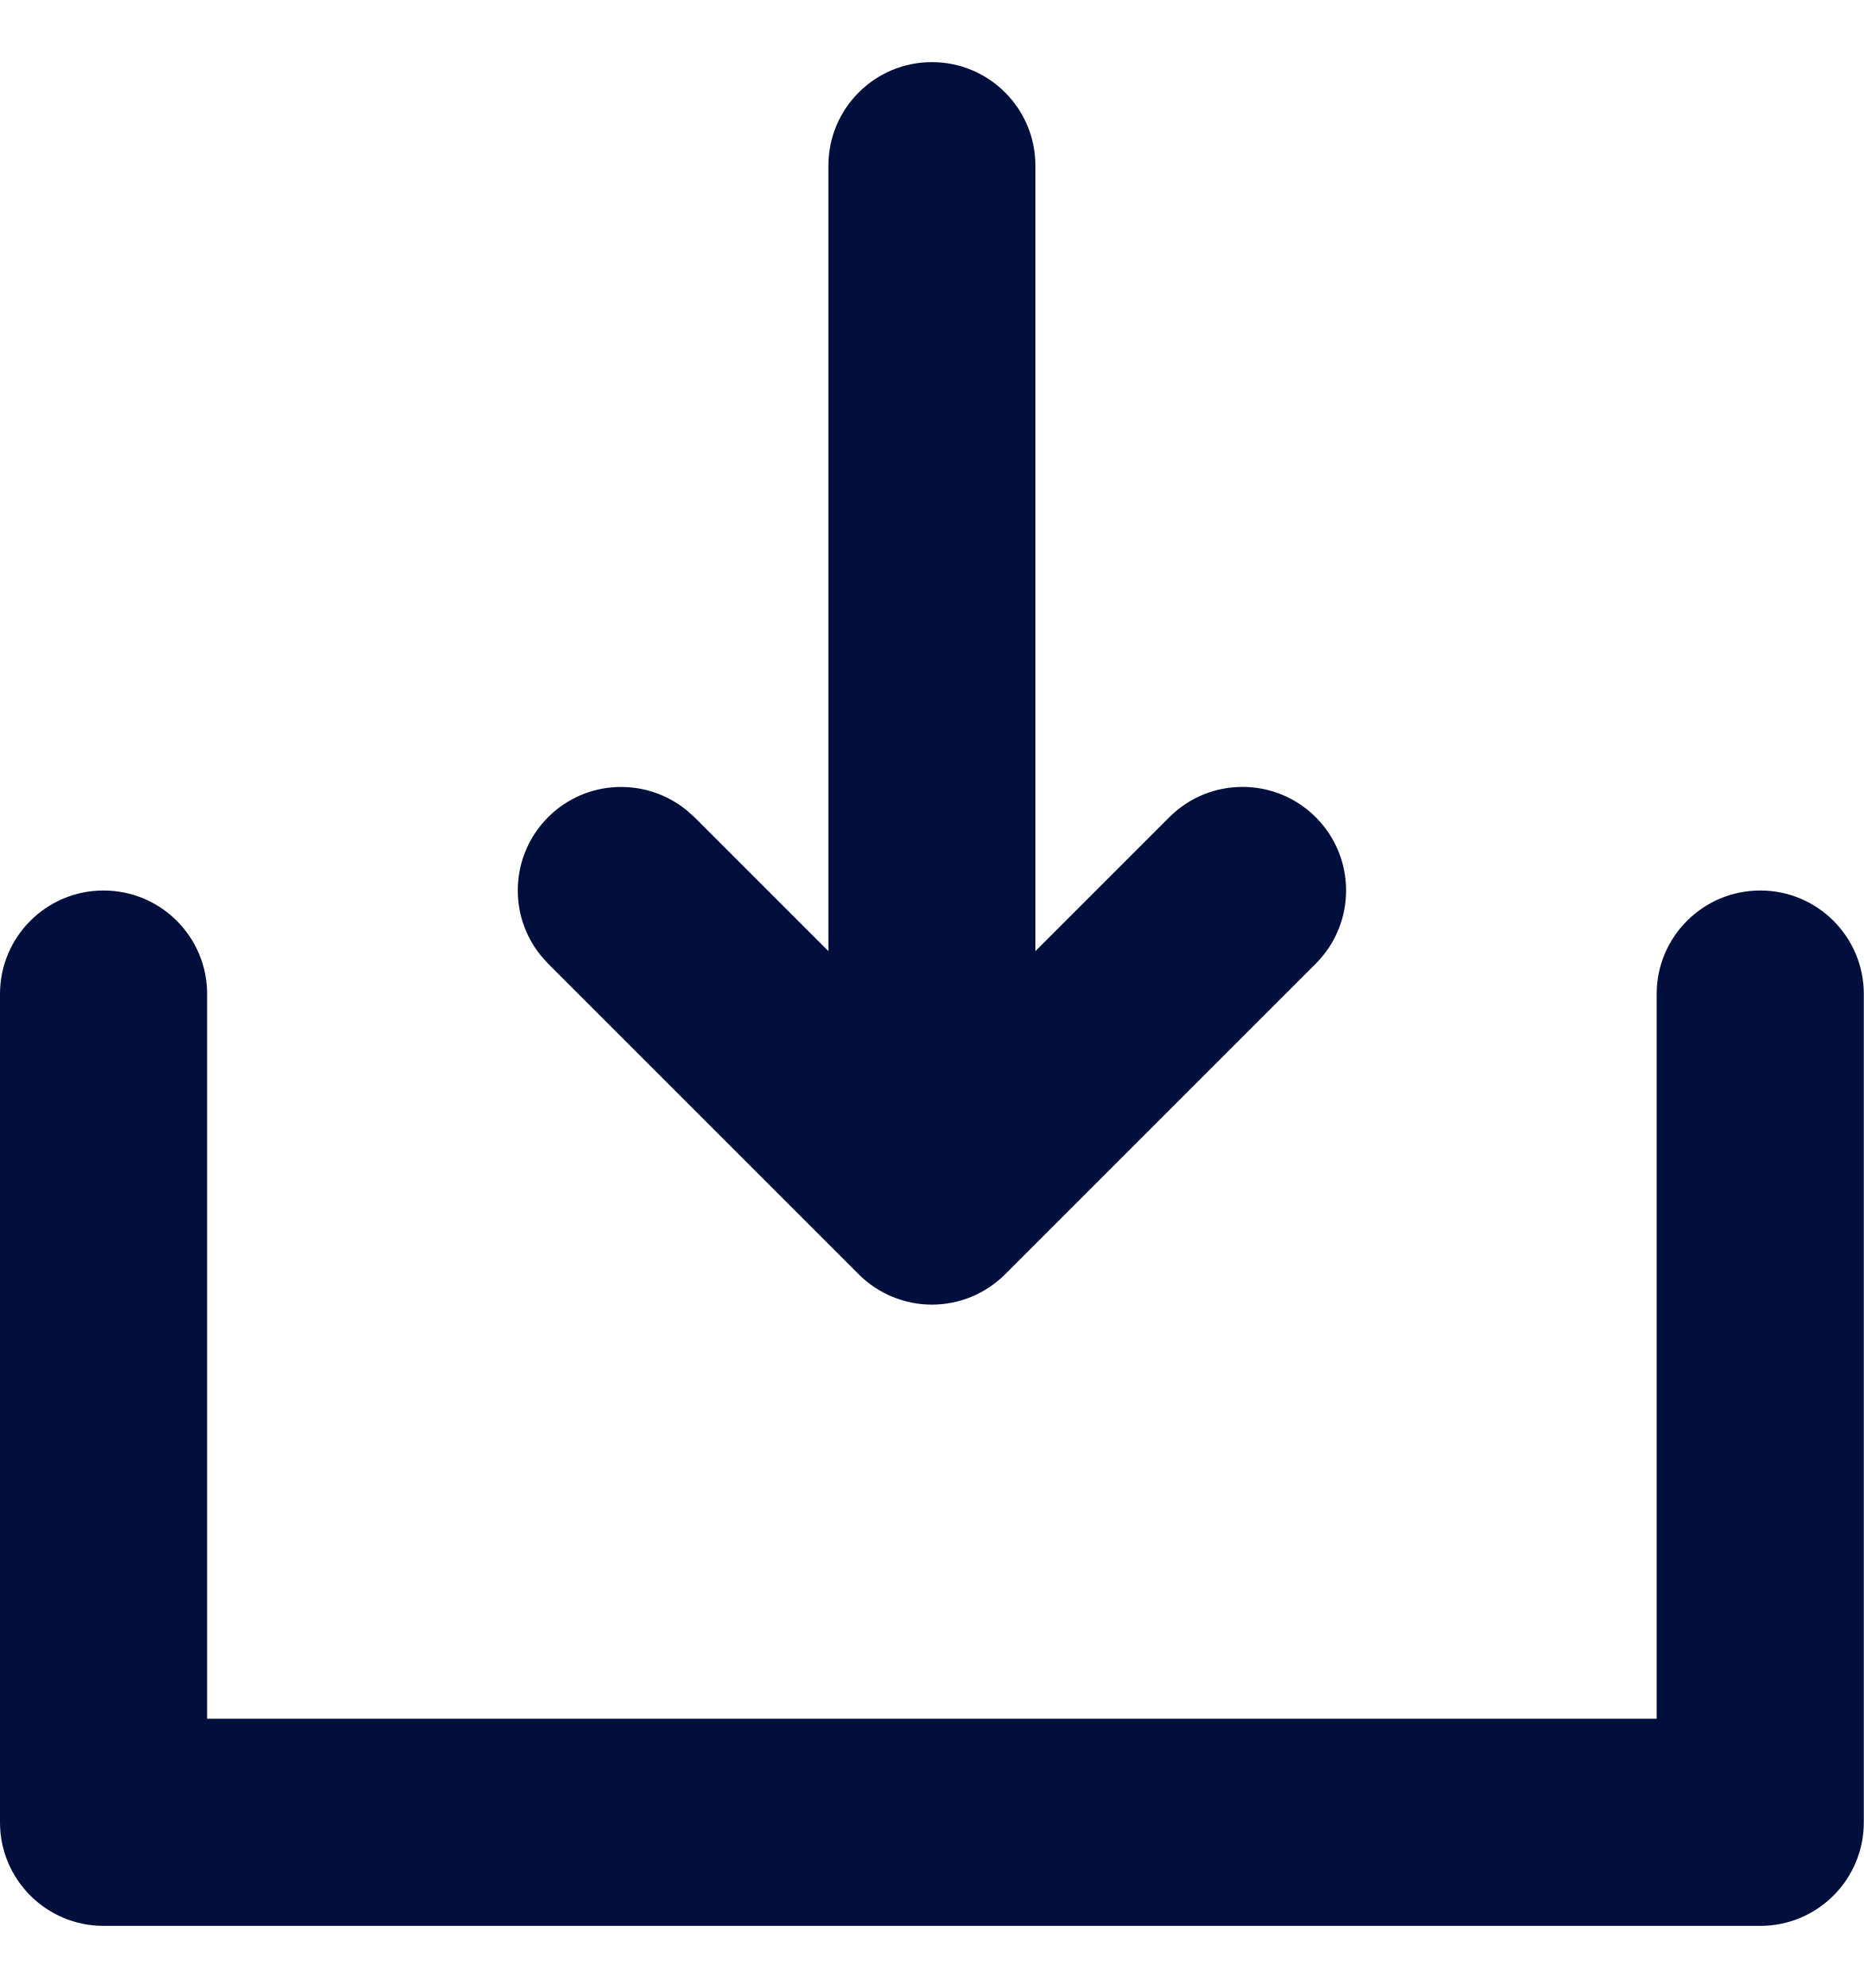
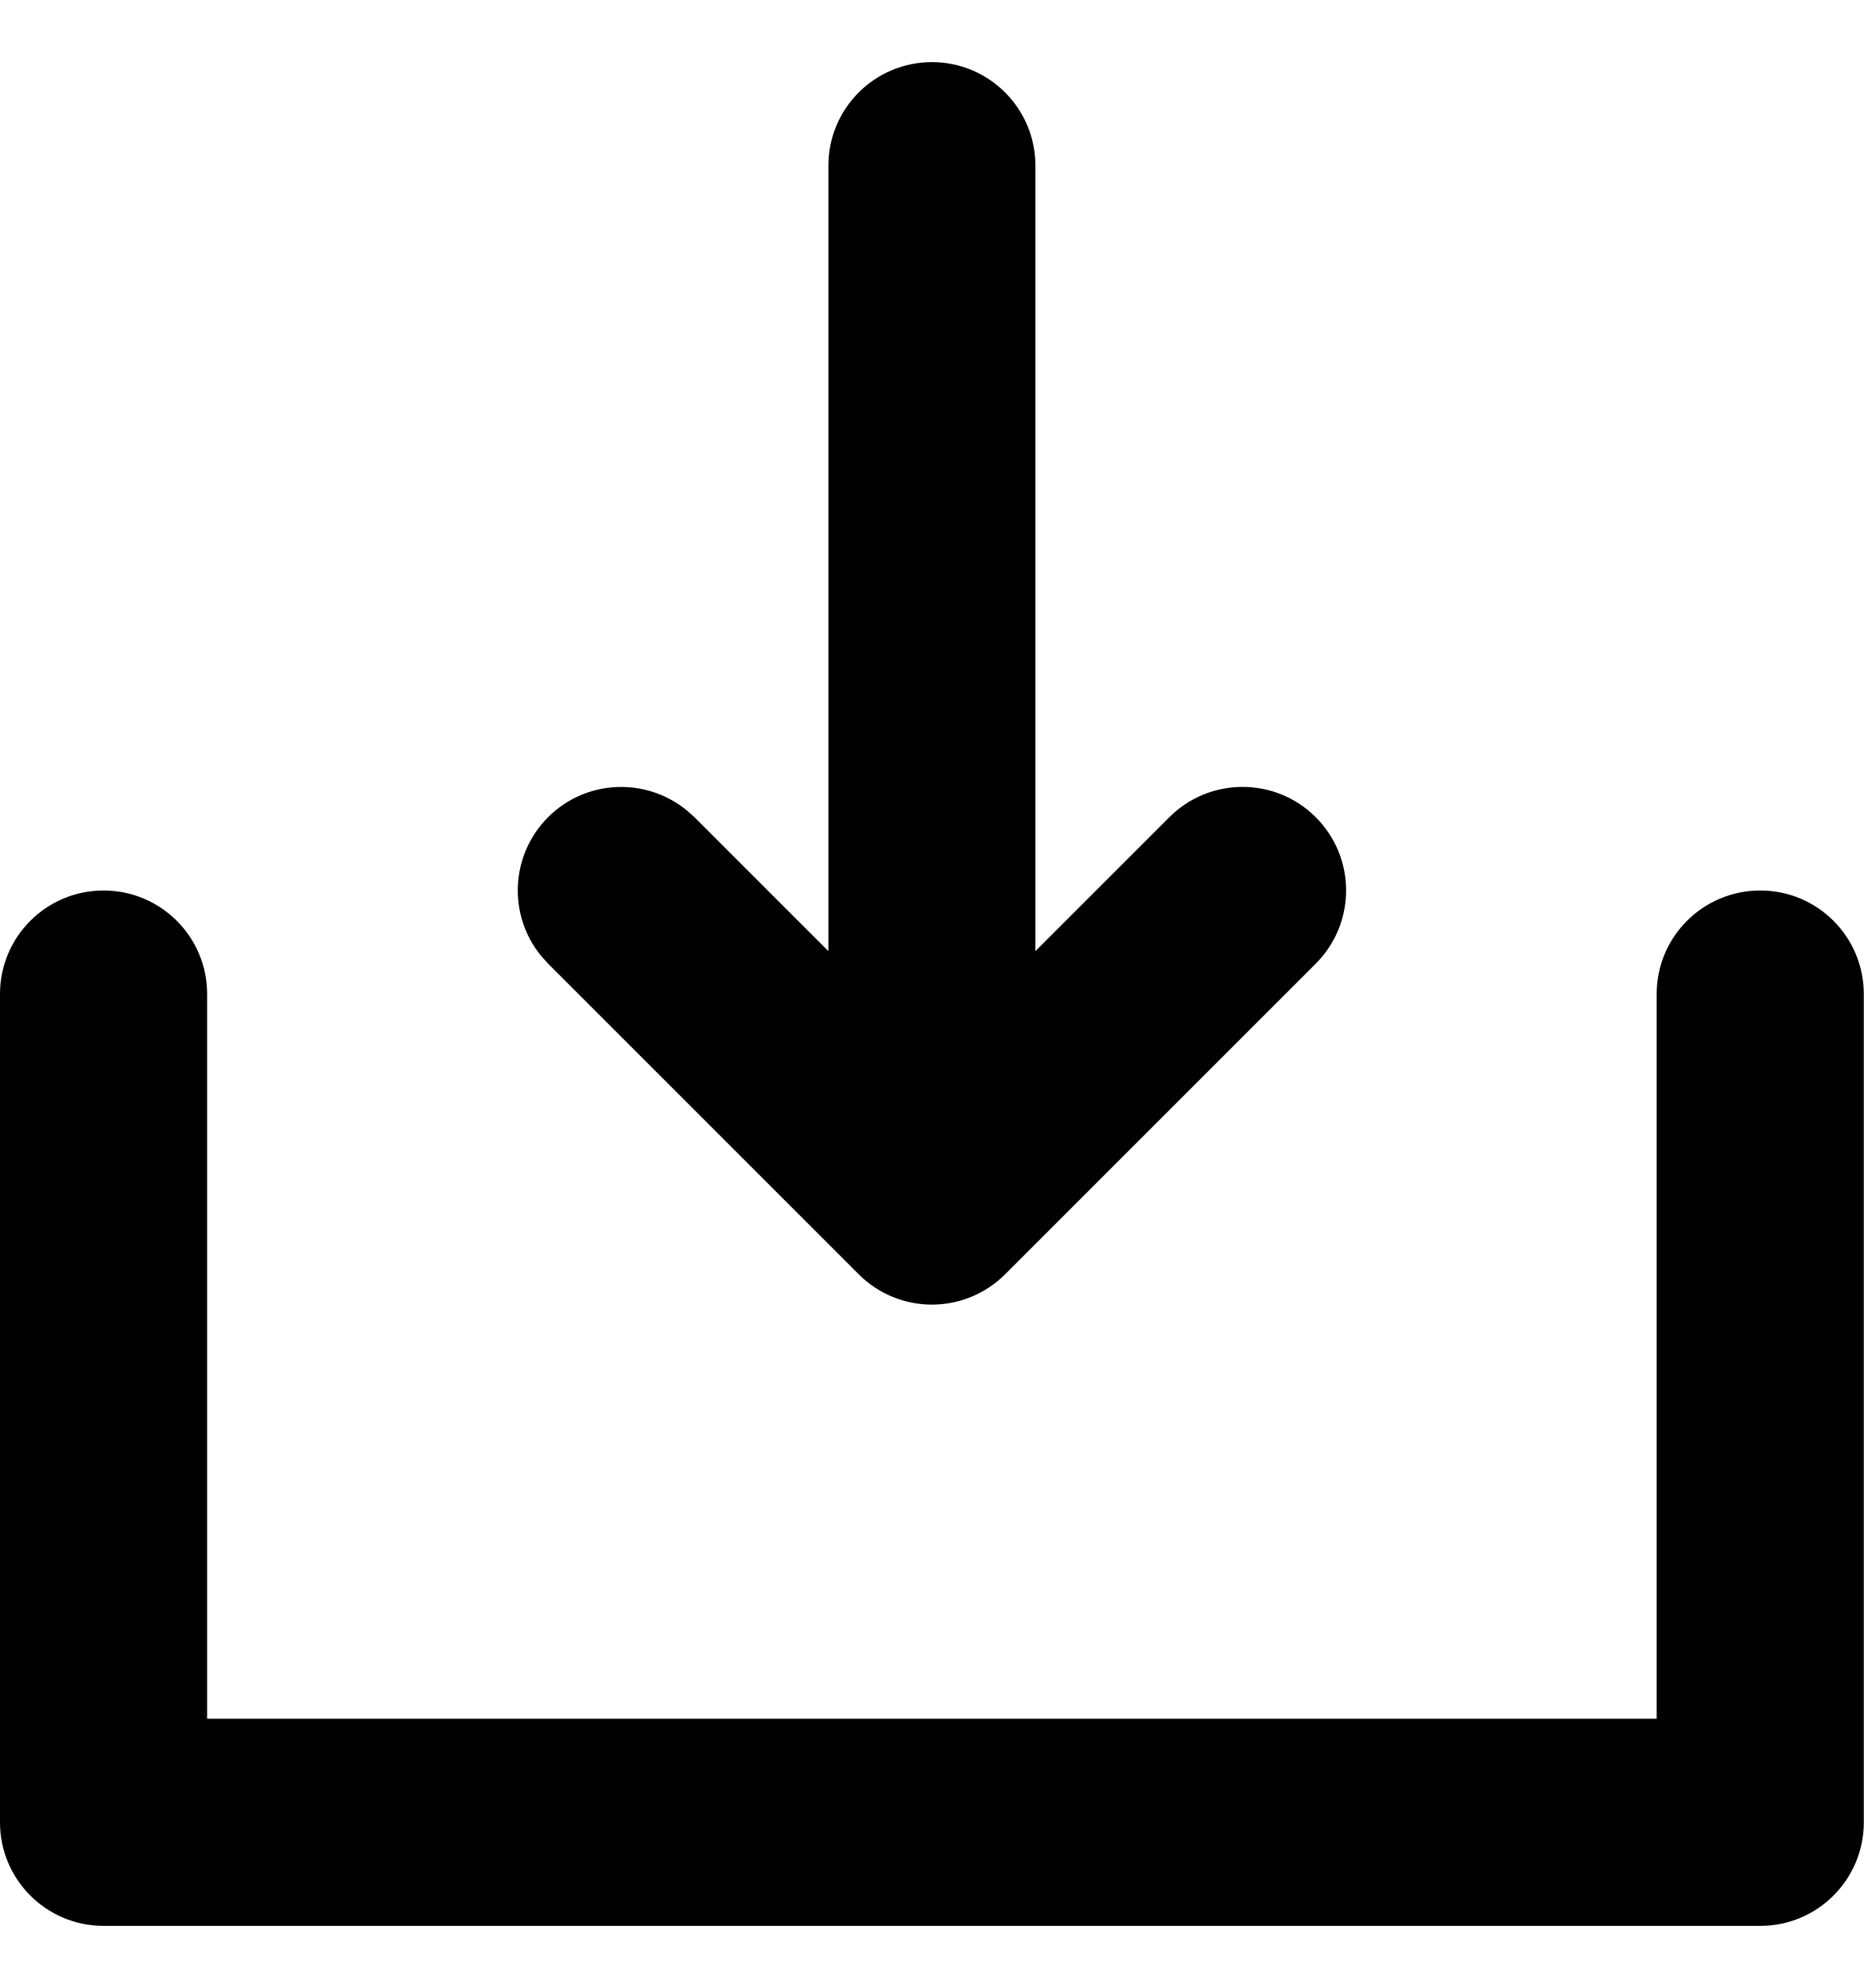
<svg xmlns="http://www.w3.org/2000/svg" width="15" height="16" viewBox="0 0 15 16" fill="none">
-   <path d="M0 8C0 7.54 0.373 7.167 0.833 7.167C1.294 7.167 1.667 7.54 1.667 8V13.833H13.333V8C13.333 7.54 13.706 7.167 14.167 7.167C14.627 7.167 15 7.54 15 8V14.667C15 15.127 14.627 15.5 14.167 15.5H0.833C0.373 15.5 0 15.127 0 14.667V8ZM6.667 1.333C6.667 0.873 7.04 0.5 7.5 0.5C7.96 0.5 8.333 0.873 8.333 1.333V7.655L9.411 6.577C9.736 6.252 10.264 6.252 10.589 6.577C10.915 6.903 10.915 7.43 10.589 7.756L8.089 10.256C7.933 10.412 7.721 10.5 7.5 10.5C7.279 10.5 7.067 10.412 6.911 10.256L4.411 7.756L4.354 7.692C4.087 7.365 4.106 6.883 4.411 6.577C4.716 6.272 5.198 6.254 5.526 6.521L5.589 6.577L6.667 7.655V1.333Z" fill="#020F3C" />
+   <path d="M0 8C0 7.54 0.373 7.167 0.833 7.167C1.294 7.167 1.667 7.54 1.667 8V13.833H13.333V8C13.333 7.54 13.706 7.167 14.167 7.167C14.627 7.167 15 7.54 15 8V14.667C15 15.127 14.627 15.5 14.167 15.5H0.833C0.373 15.5 0 15.127 0 14.667V8ZM6.667 1.333C6.667 0.873 7.04 0.5 7.5 0.5C7.96 0.5 8.333 0.873 8.333 1.333V7.655L9.411 6.577C9.736 6.252 10.264 6.252 10.589 6.577C10.915 6.903 10.915 7.43 10.589 7.756L8.089 10.256C7.933 10.412 7.721 10.5 7.5 10.5C7.279 10.5 7.067 10.412 6.911 10.256L4.411 7.756L4.354 7.692C4.087 7.365 4.106 6.883 4.411 6.577C4.716 6.272 5.198 6.254 5.526 6.521L5.589 6.577L6.667 7.655V1.333Z" fill="currentColor" />
</svg>
